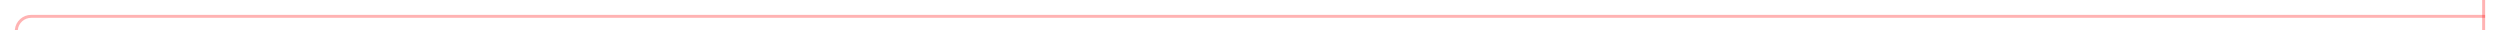
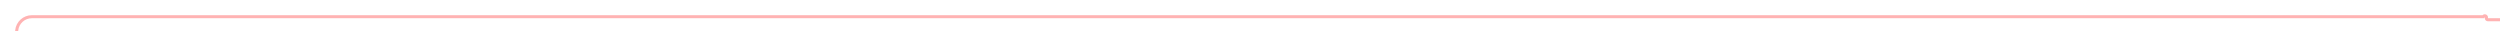
- <svg xmlns="http://www.w3.org/2000/svg" version="1.1" width="841px" height="10px" preserveAspectRatio="xMinYMid meet" viewBox="152 26  841 8">
-   <path d="M 157.5 63  L 157.5 35  A 5 5 0 0 1 162.5 30.5 L 988 30.5  " stroke-width="1" stroke="#ff0000" fill="none" stroke-opacity="0.298" />
-   <path d="M 987 25  L 987 36  L 988 36  L 988 25  L 987 25  Z " fill-rule="nonzero" fill="#ff0000" stroke="none" fill-opacity="0.298" />
+ <svg xmlns="http://www.w3.org/2000/svg" version="1.1" width="823px" height="10px" preserveAspectRatio="xMinYMid meet" viewBox="152 36  823 8">
+   <path d="M 157.5 63  L 157.5 45  A 5 5 0 0 1 162.5 40.5 L 969.5 40.5  A 0.5 0.5 0 0 1 970.5 41 A 0.5 0.5 0 0 0 971 41.5 L 988 41.5  " stroke-width="1" stroke="#ff0000" fill="none" stroke-opacity="0.298" />
+   <path d="M 987 36  L 987 47  L 988 47  L 988 36  L 987 36  Z " fill-rule="nonzero" fill="#ff0000" stroke="none" fill-opacity="0.298" />
</svg>
